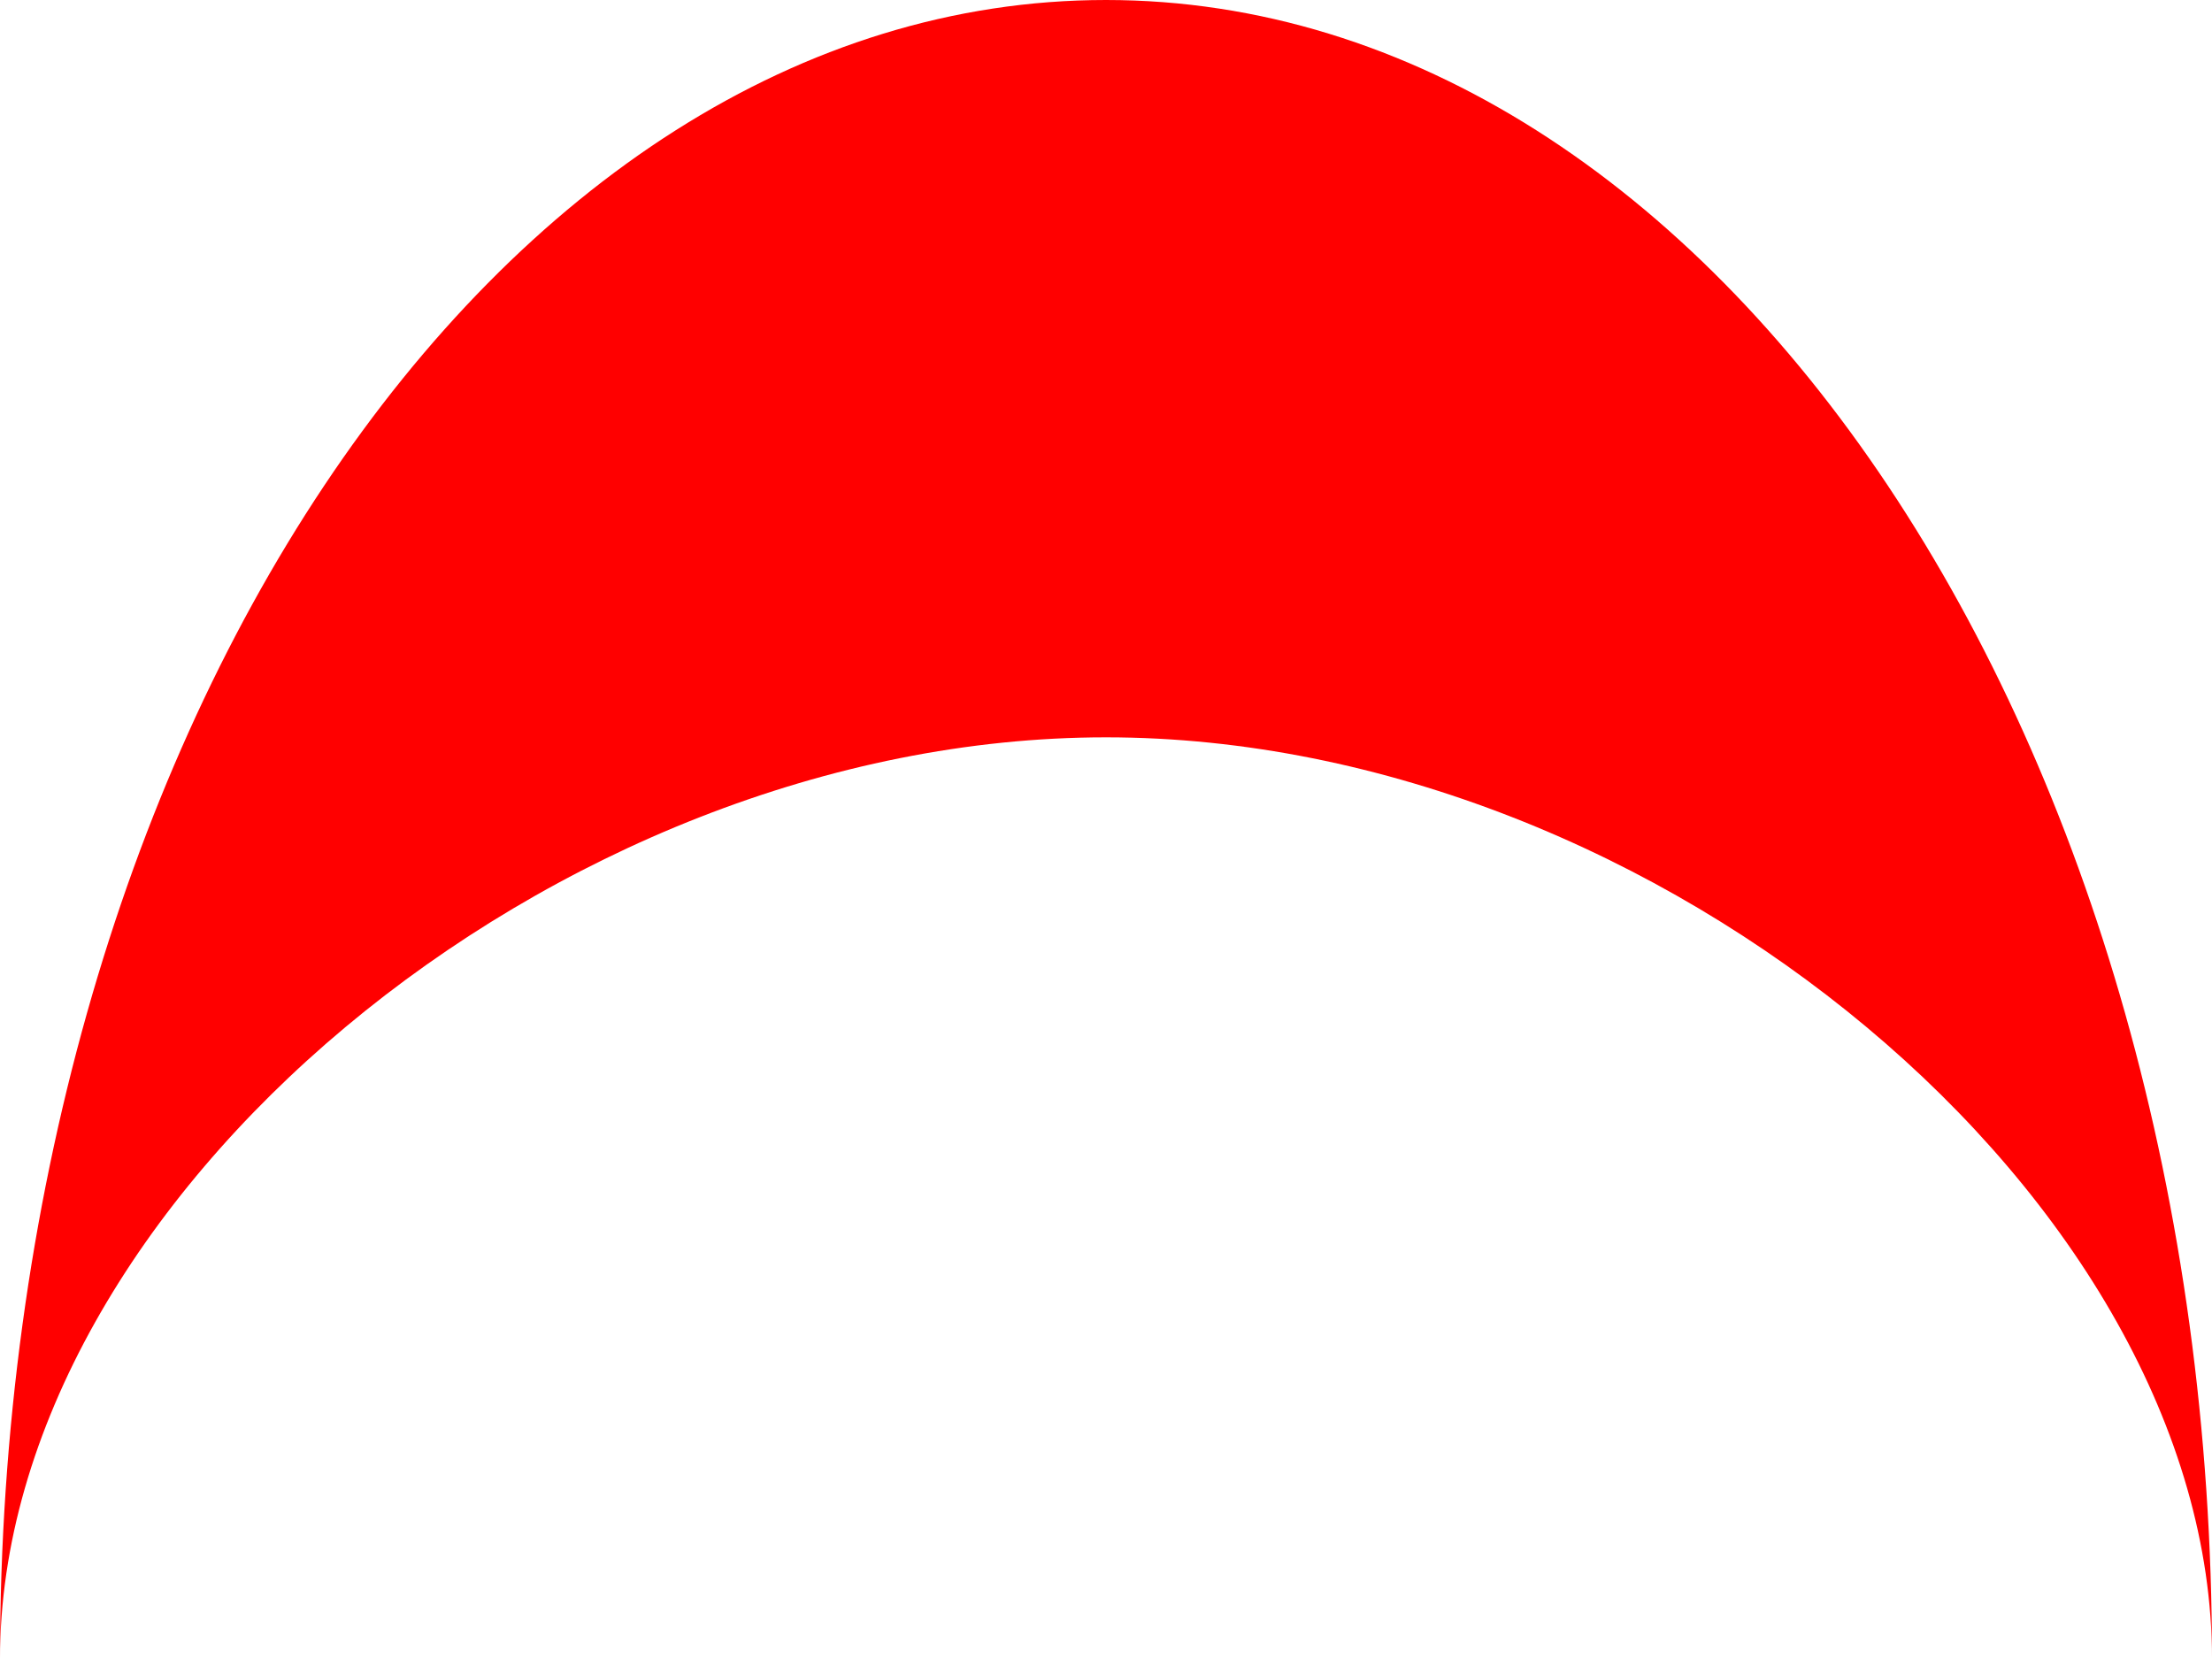
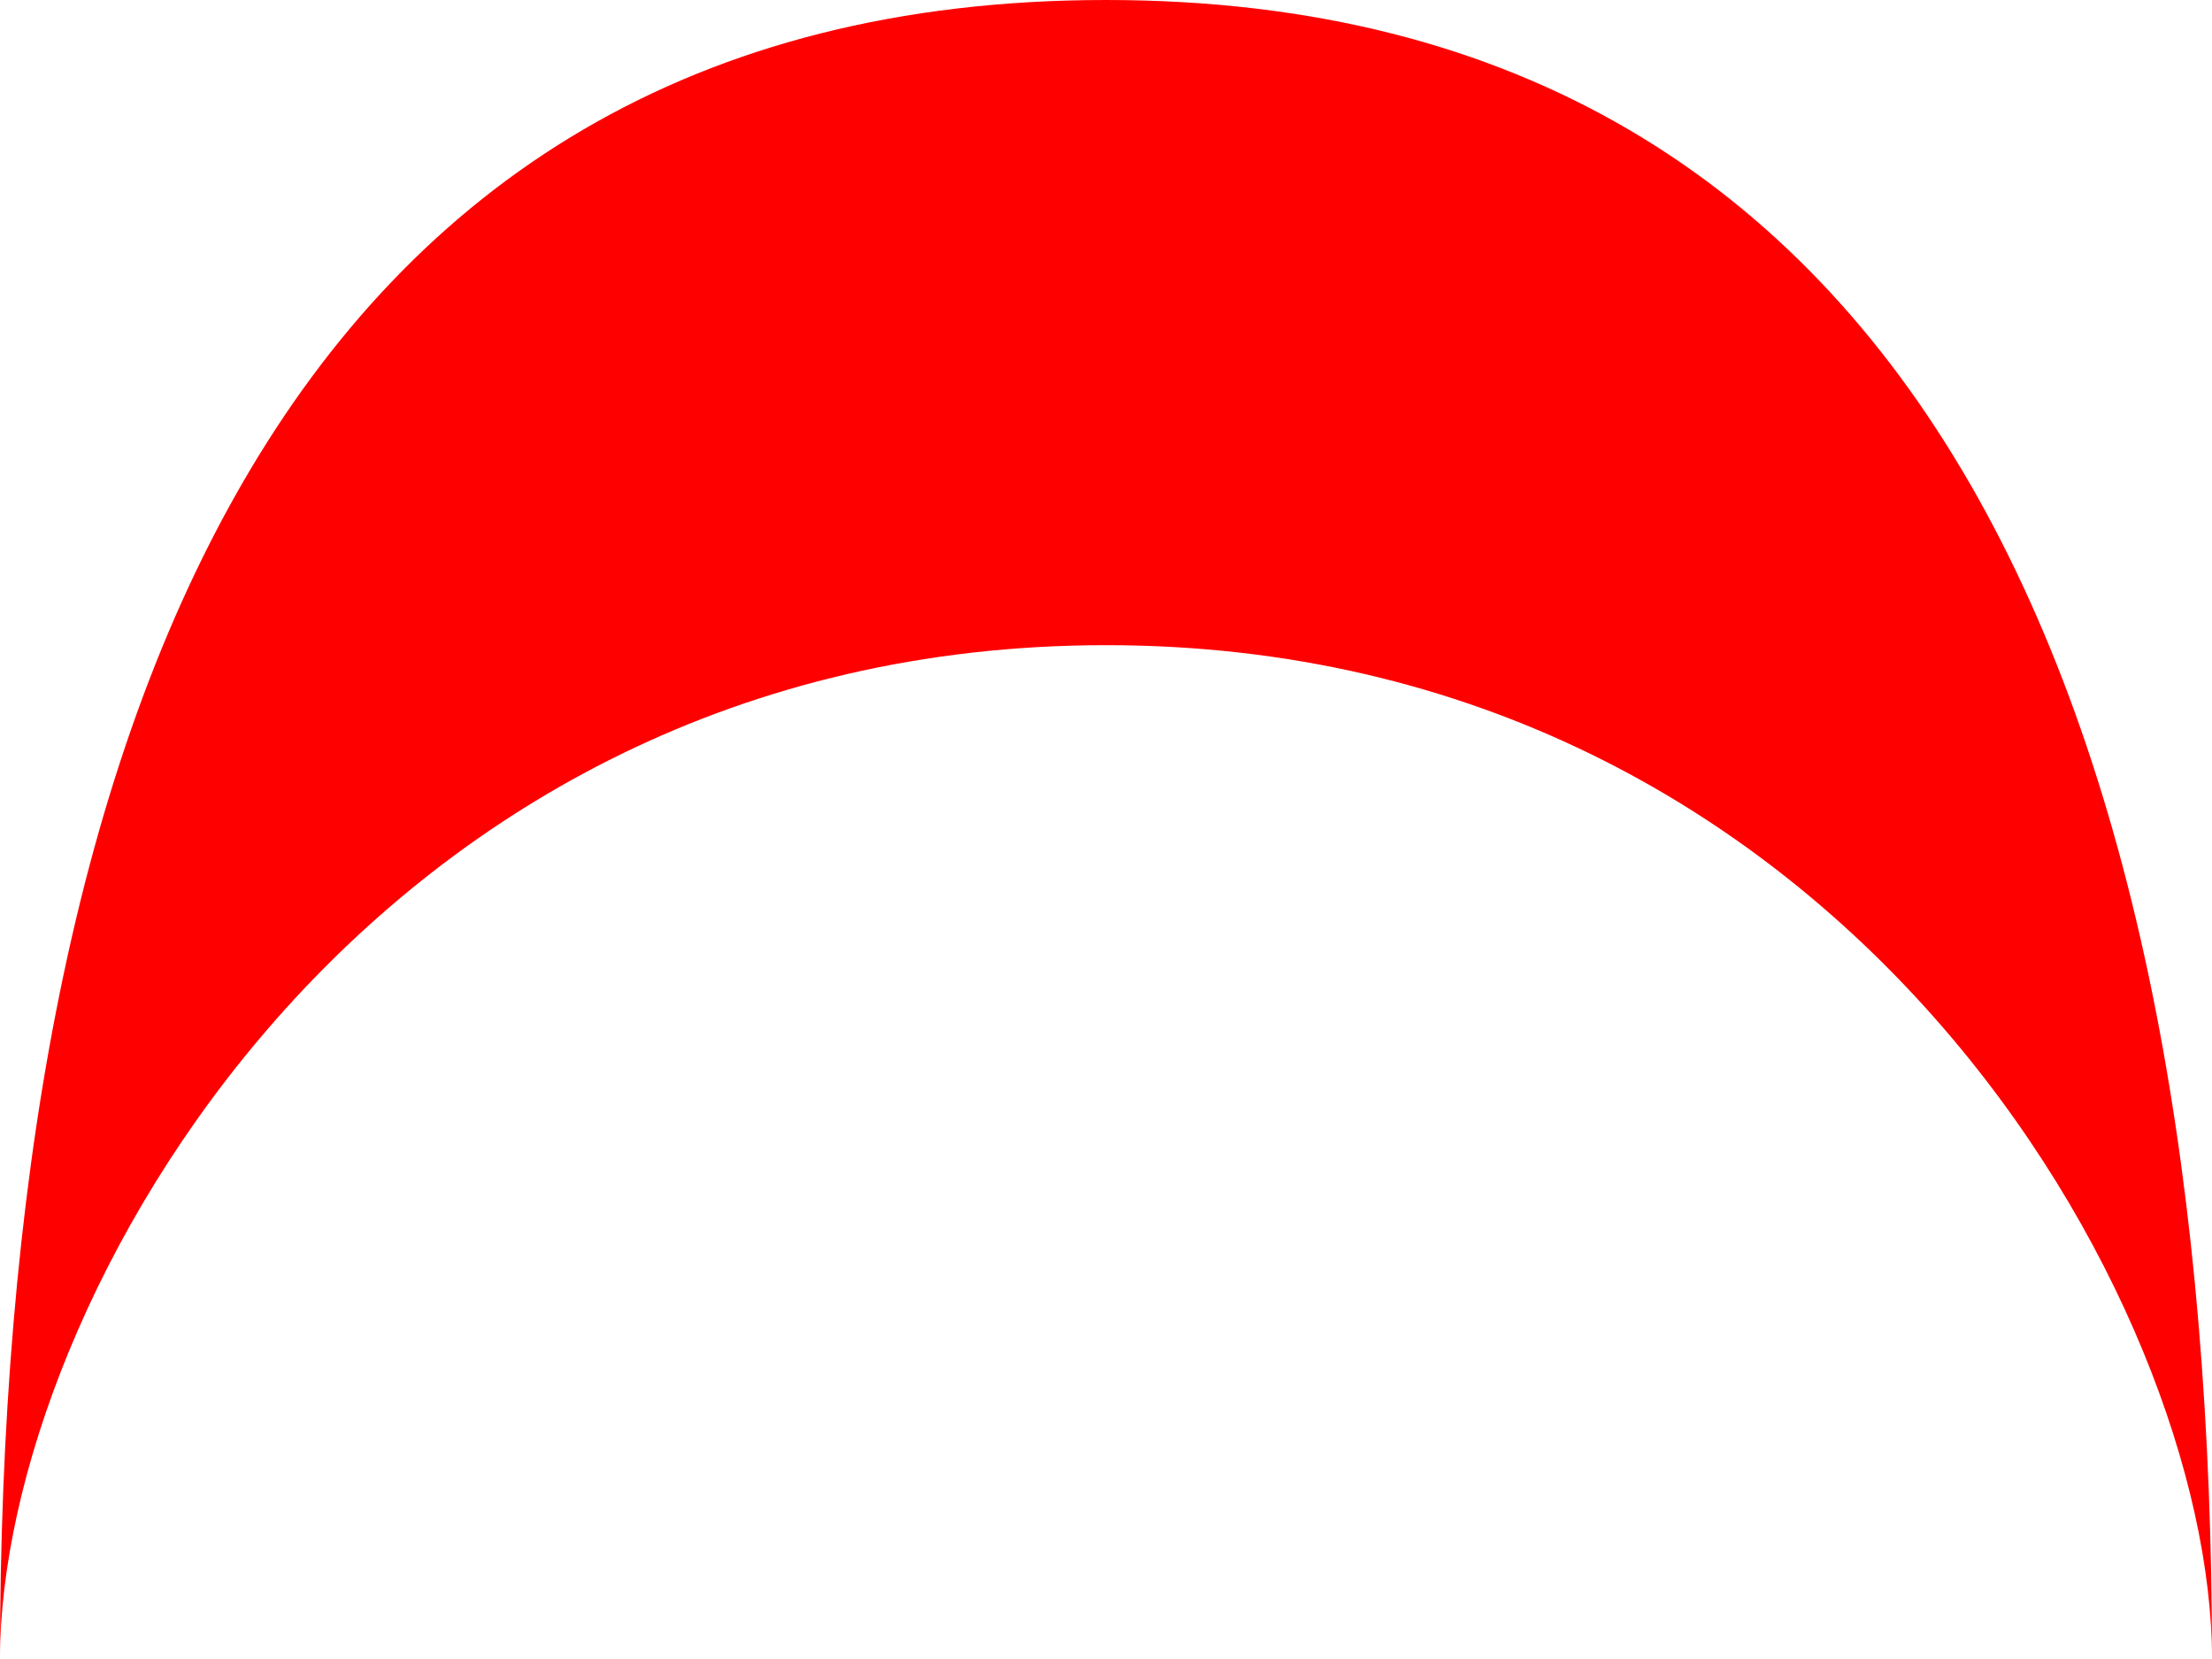
<svg xmlns="http://www.w3.org/2000/svg" width="12" height="9" viewBox="0 0 12 9" fill="none">
-   <path d="M6 4C9 4 12 6.523 12 9C12 4.03 9.314 0 6 0C2.687 0 0 4.03 0 9C0 6.523 3 4 6 4Z" fill="#FF0000" />
+   <path d="M6 3.5C10 3.5 12 7.074 12 9C12 4 10.5 0 6 0C1.5 0 0 4 0 9C0 7.074 2 3.5 6 3.5Z" fill="#FF0000" />
</svg>
